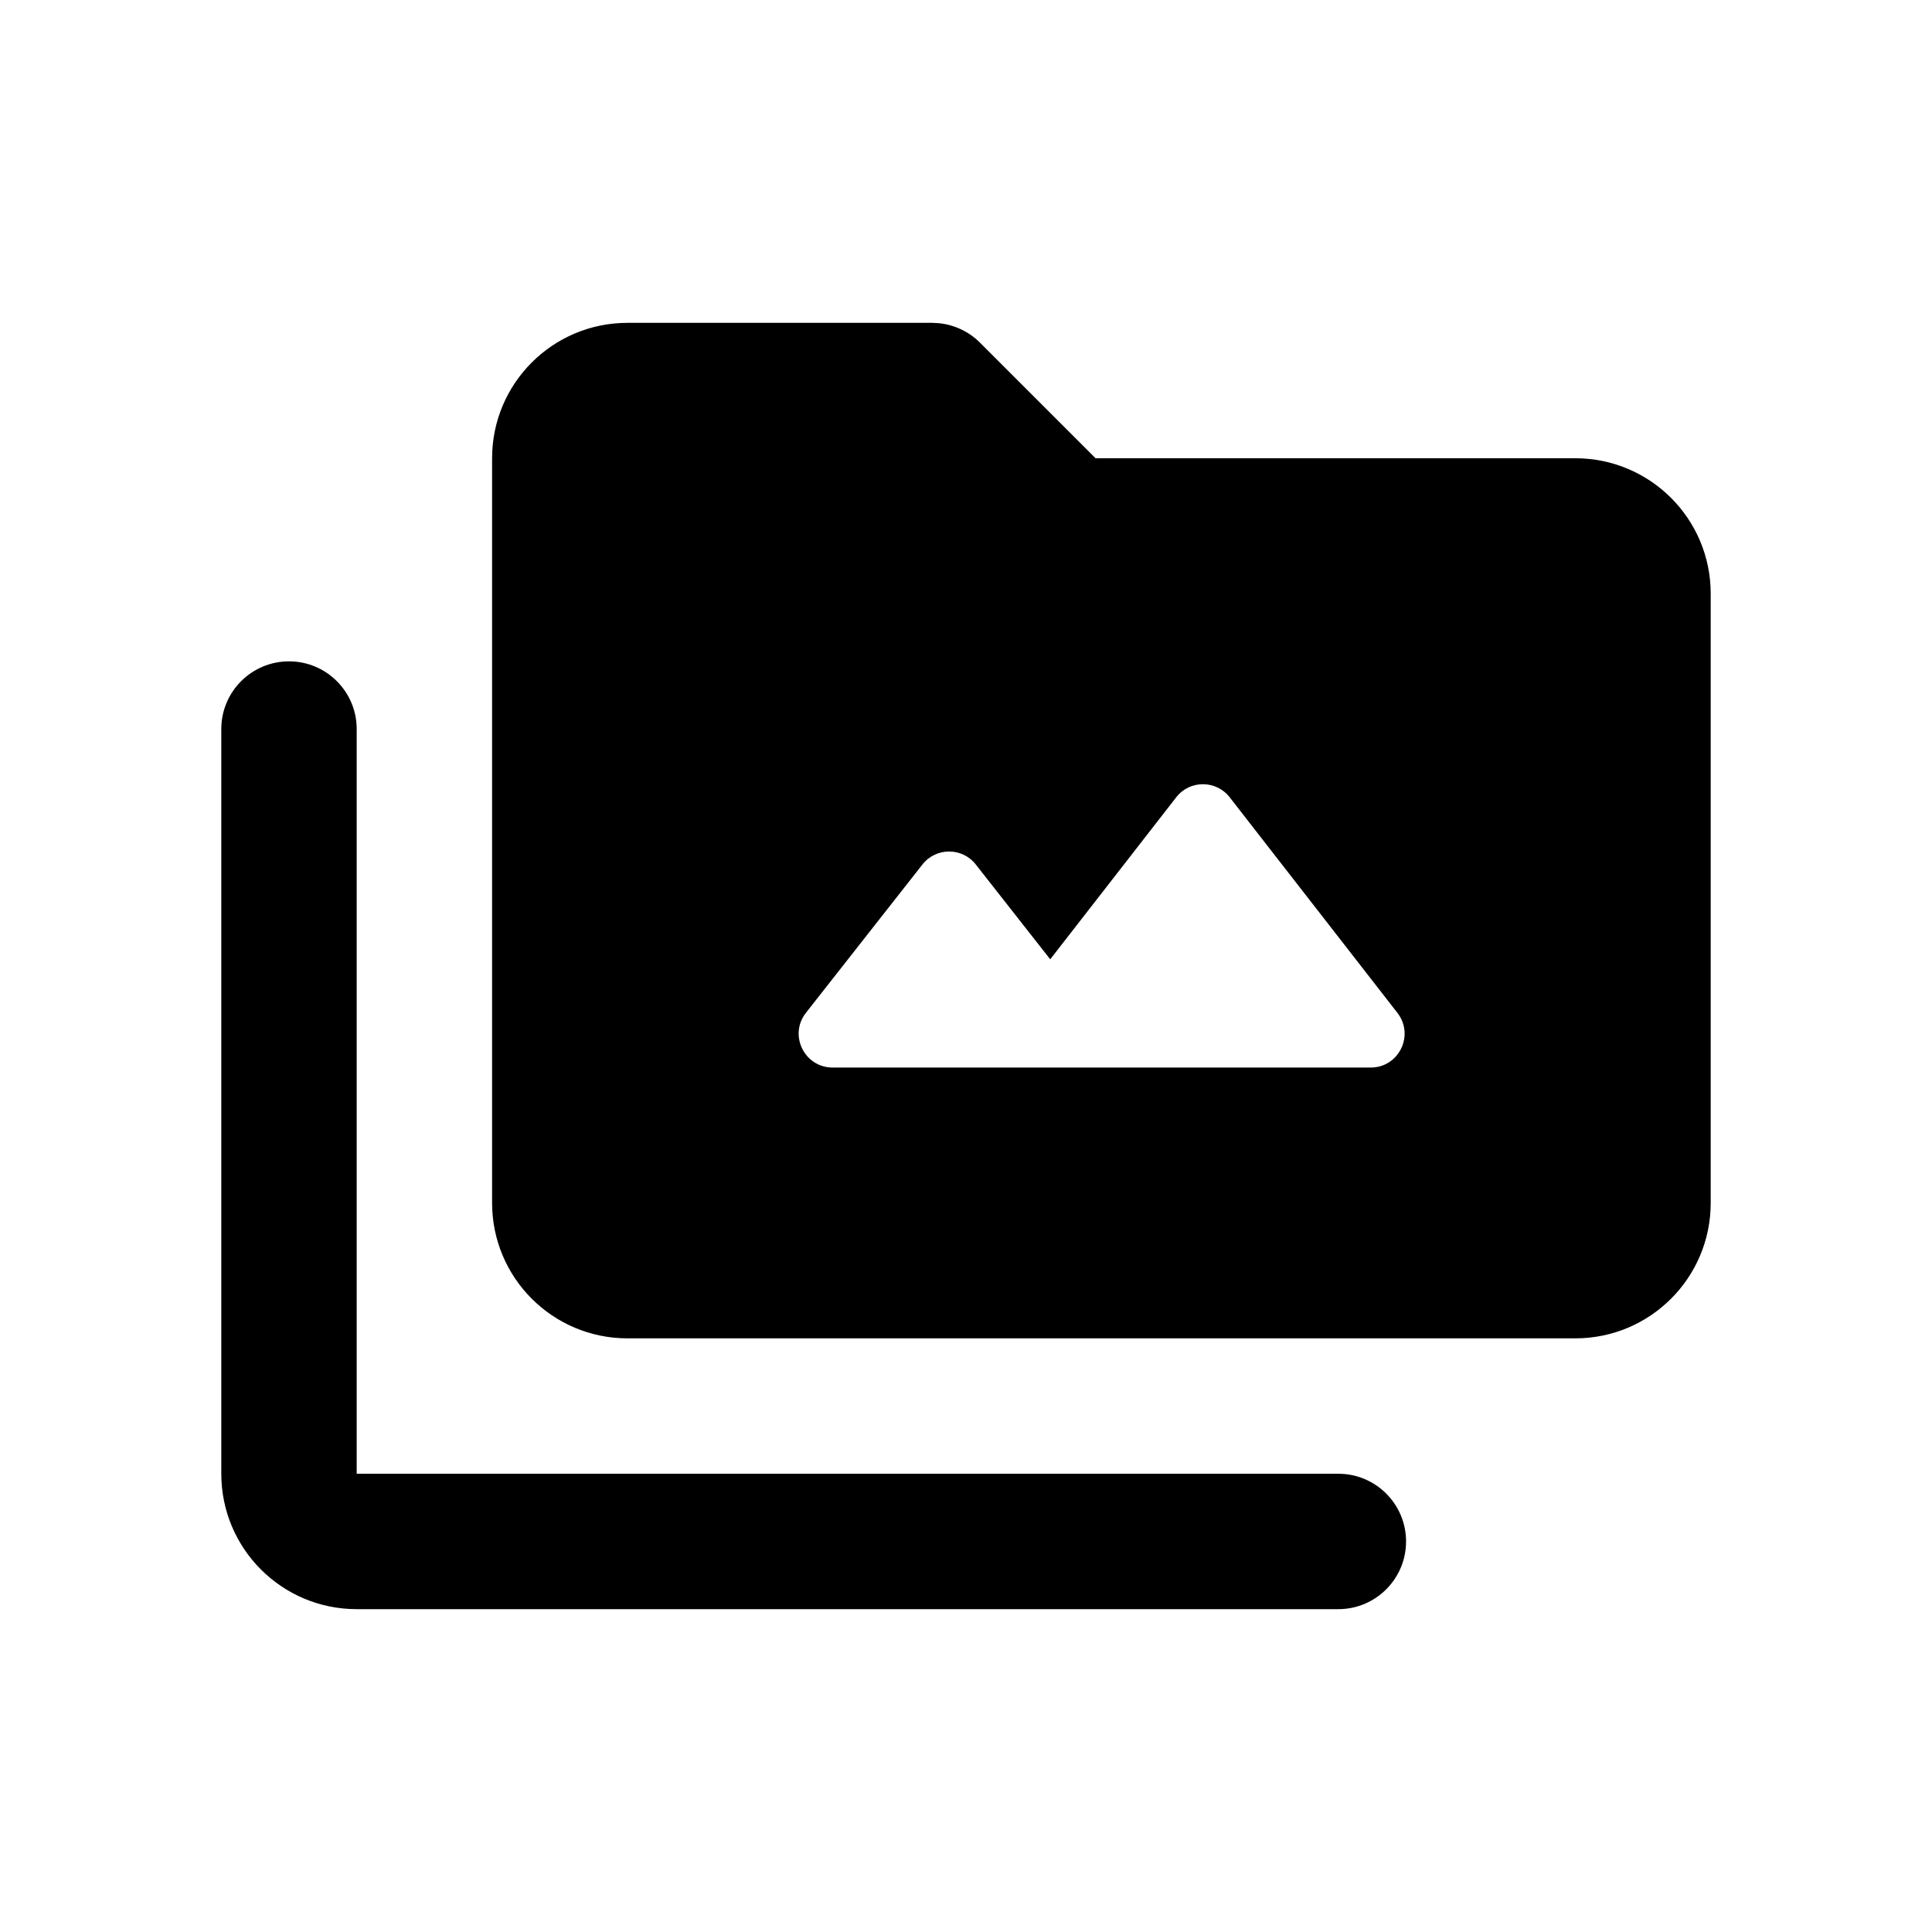
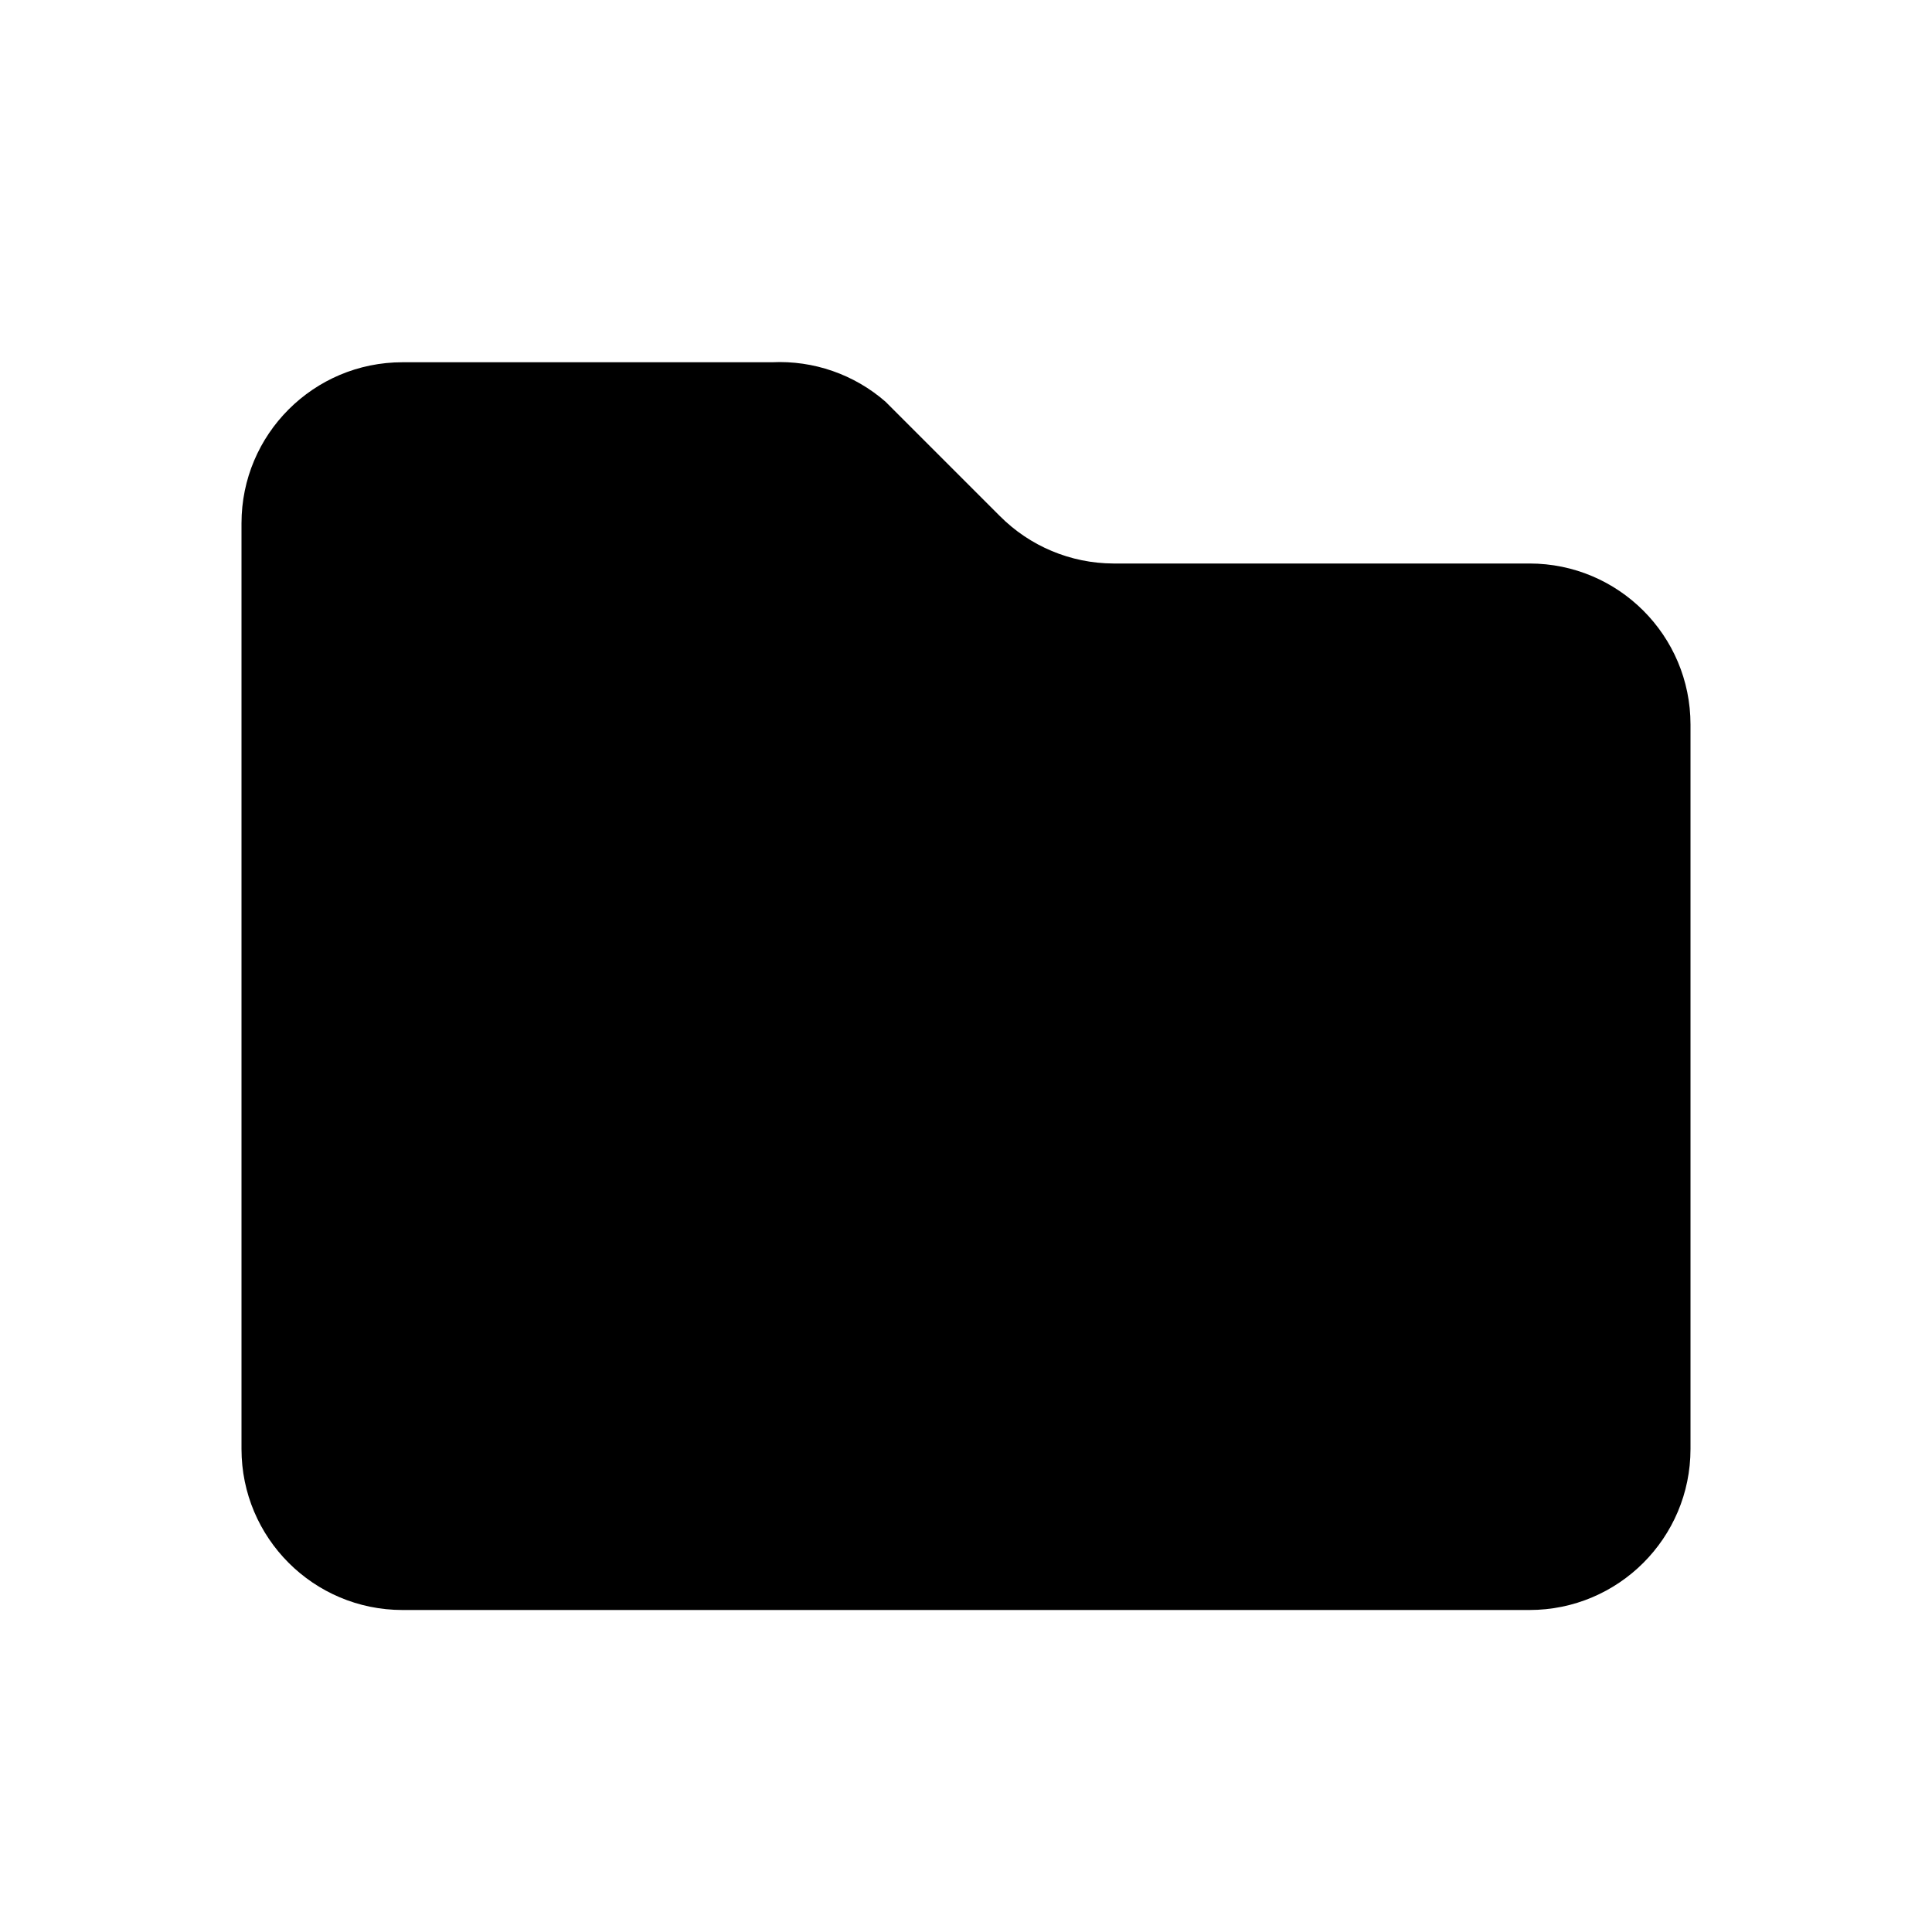
- <svg xmlns="http://www.w3.org/2000/svg" id="folder-solid" width="24" height="24" viewBox="0 0 24 24" fill="currentColor" aria-hidden="true">
-   <g transform="translate(12 12) scale(0.841) translate(-12 -11.5)">
-     <g>
-       <path fill="currentColor" d="M2 7c0.552 0 1 0.448 1 1v11h14.5c0.552 0 1 0.448 1 1s-0.448 1 -1 1H3c-1.105 0 -2 -0.895 -2 -2V8c0 -0.552 0.448 -1 1 -1m9.599 -4.995c0.229 0.023 0.444 0.124 0.608 0.288L13.914 4H21c1.105 0 2 0.895 2 2v9c0 1.105 -0.895 2 -2 2H7c-1.105 0 -2 -0.895 -2 -2V4c0 -1.105 0.895 -2 2 -2h4.5zm4.296 7.003c-0.2 -0.257 -0.589 -0.258 -0.789 -0.001l-1.862 2.394L12.144 10c-0.2 -0.255 -0.587 -0.255 -0.787 0l-1.721 2.191c-0.258 0.328 -0.024 0.808 0.393 0.809h7.949c0.416 0 0.65 -0.478 0.395 -0.807z" />
-     </g>
-   </g>
+ <svg xmlns="http://www.w3.org/2000/svg" id="folder-solid" width="24" height="24" viewBox="0 0 24 24" fill="none">
+   <path d="M3 7V18a2 2 0 002 2h14a2 2 0 002-2V9a2 2 0 00-2-2h-5.17a2 2 0 01-1.41-.59l-1.42-1.42A2 2 0 009.59 4.5H5a2 2 0 00-2 2V7z" fill="currentColor" />
</svg>
